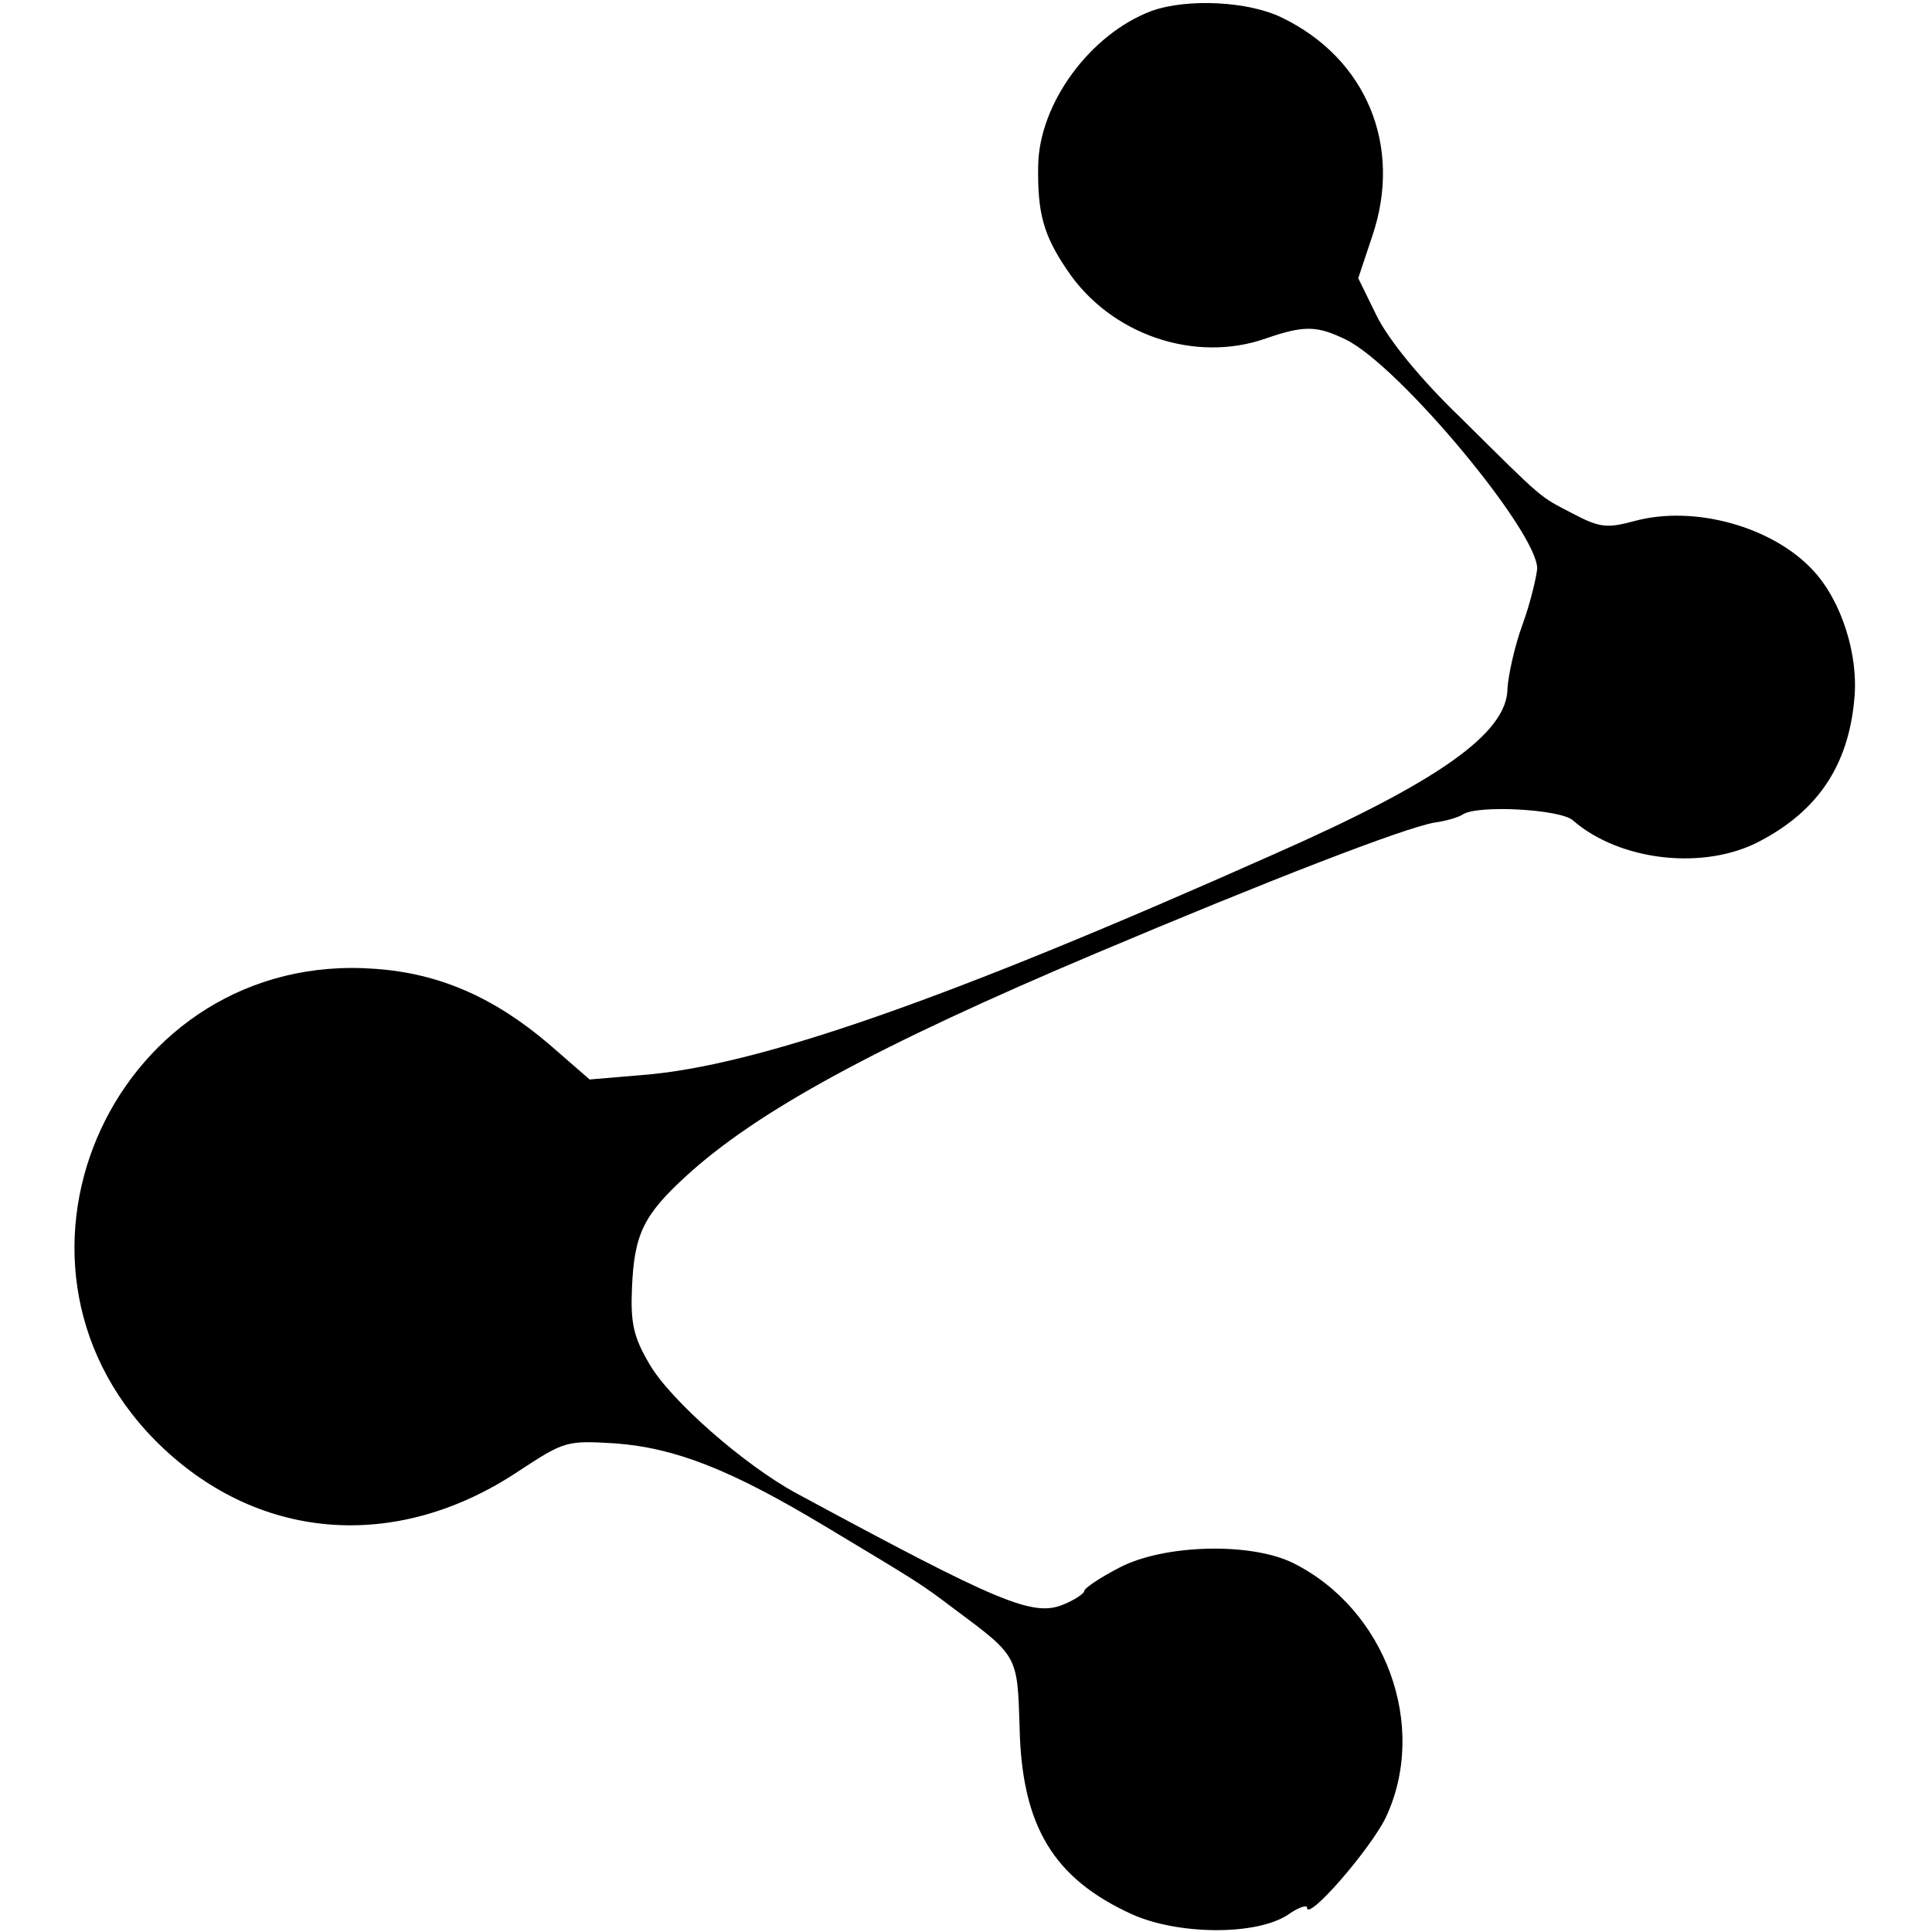
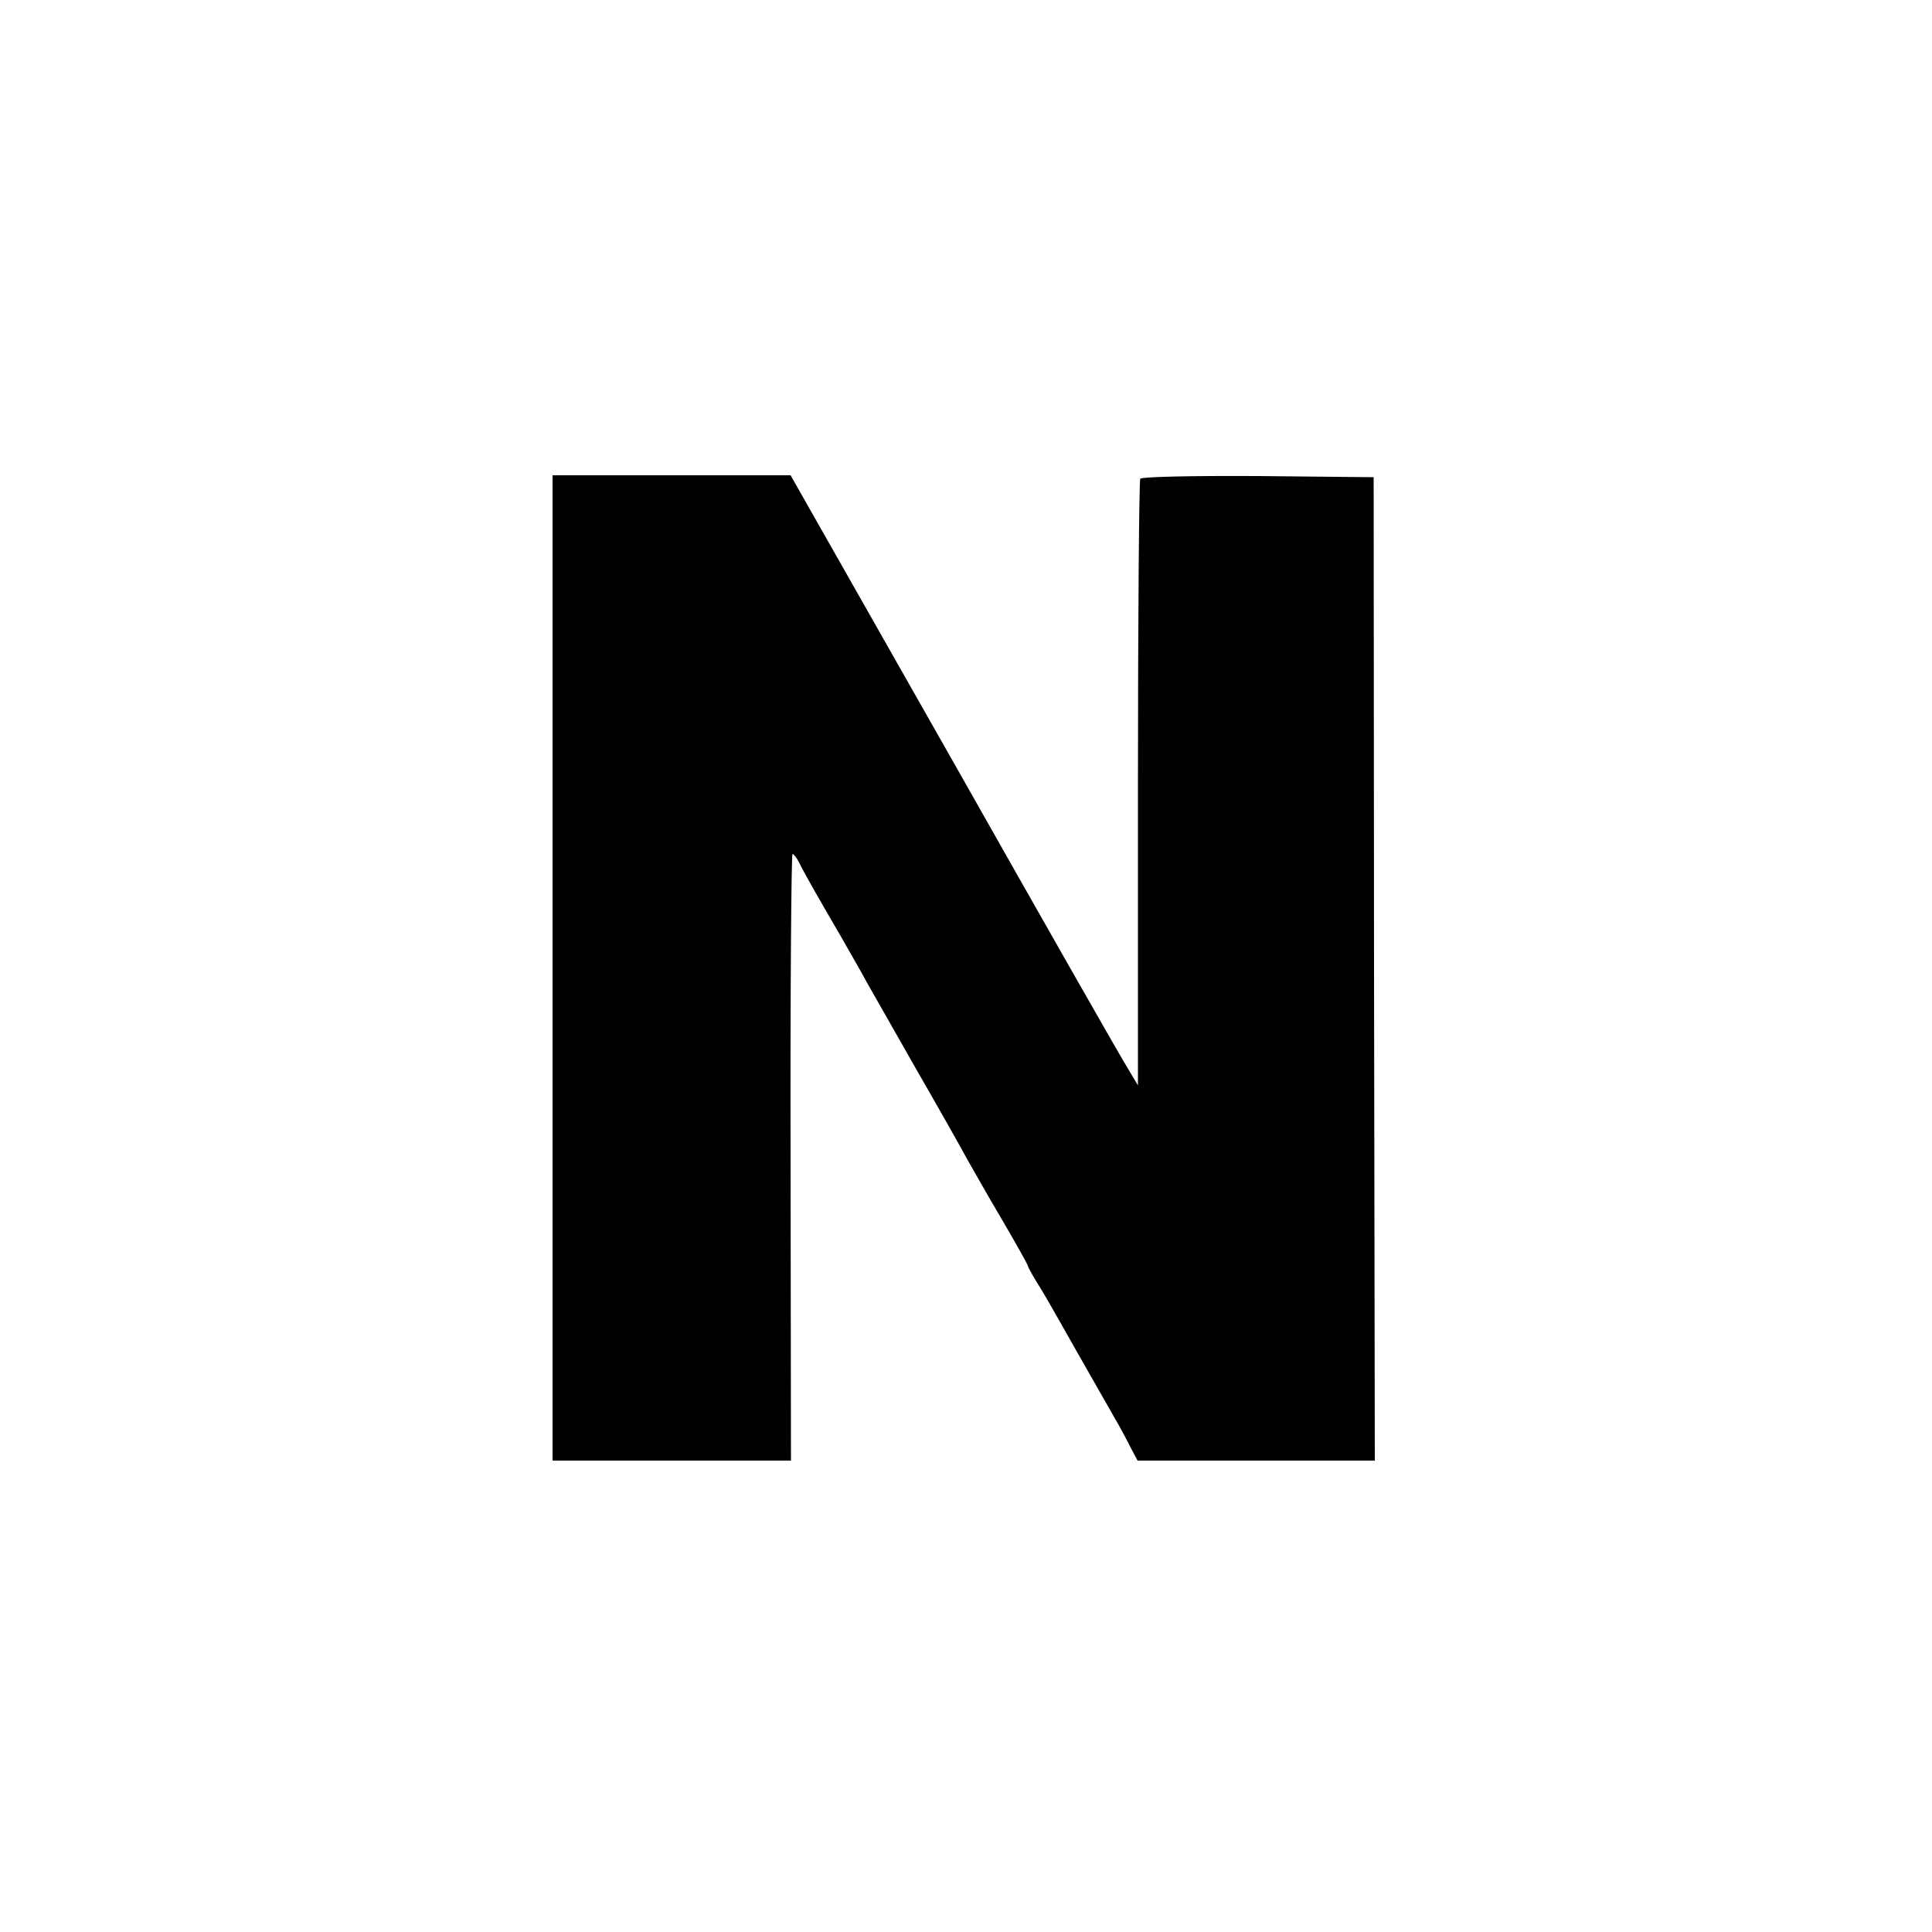
- <svg xmlns="http://www.w3.org/2000/svg" version="1" width="21.333" height="21.333" viewBox="0 0 16 16">
-   <path d="M1551 2587 c-83 -31 -152 -125 -153 -209 -1 -63 7 -93 39 -140 58 -87 172 -126 268 -92 52 18 69 17 108 -2 72 -36 257 -258 257 -308 -1 -11 -9 -46 -20 -76 -11 -30 -19 -69 -20 -85 0 -60 -91 -125 -313 -223 -442 -197 -698 -286 -852 -298 l-71 -6 -54 47 c-75 64 -149 96 -235 102 -346 26 -539 -389 -296 -635 135 -136 324 -152 490 -41 61 40 64 41 129 37 82 -6 157 -36 282 -111 130 -78 130 -78 175 -112 86 -64 85 -62 88 -160 3 -133 46 -203 151 -251 62 -28 167 -29 210 -1 14 10 26 14 26 10 0 -20 85 78 106 121 58 123 0 281 -125 343 -57 28 -173 25 -233 -6 -27 -14 -48 -28 -48 -32 0 -3 -13 -12 -28 -18 -41 -17 -86 2 -360 150 -70 38 -169 125 -197 173 -22 37 -26 56 -24 103 3 72 15 98 73 151 95 87 256 175 552 300 232 98 415 169 456 176 15 2 32 7 38 11 20 13 131 7 148 -8 63 -55 177 -68 252 -28 78 41 119 102 127 191 6 59 -17 132 -55 173 -54 59 -160 89 -241 67 -37 -10 -47 -9 -83 10 -46 24 -37 16 -152 130 -54 52 -96 104 -112 136 l-25 51 19 57 c41 121 -8 239 -122 294 -45 22 -127 26 -175 9z" transform="matrix(.00615 0 0 -.00615 0 16)" />
+ <svg xmlns="http://www.w3.org/2000/svg" version="1.0" width="16pt" height="16pt" viewBox="0 0 16 16" preserveAspectRatio="xMidYMid meet">
+   <g transform="translate(0,16) scale(0.0032,-0.0032)" fill="#000000" stroke="none">
+     <path d="M1430 2495 l0 -1275 308 0 309 0 -1 785 c-1 432 2 785 5 785 3 0 11 -10 17 -22 11 -23 43 -80 112 -198 20 -36 49 -85 62 -110 14 -25 72 -126 128 -225 57 -99 117 -205 133 -235 17 -30 59 -104 94 -163 35 -60 63 -110 63 -113 0 -2 10 -21 23 -42 13 -20 37 -62 54 -92 28 -50 67 -118 145 -255 16 -27 36 -65 45 -83 l17 -32 307 0 307 0 -2 1273 -1 1272 -299 3 c-175 1 -302 -2 -305 -7 -3 -5 -6 -360 -6 -789 l0 -781 -25 42 c-15 23 -217 378 -450 790 l-424 747 -308 0 -308 0 0 -1275z" />
+   </g>
</svg>
